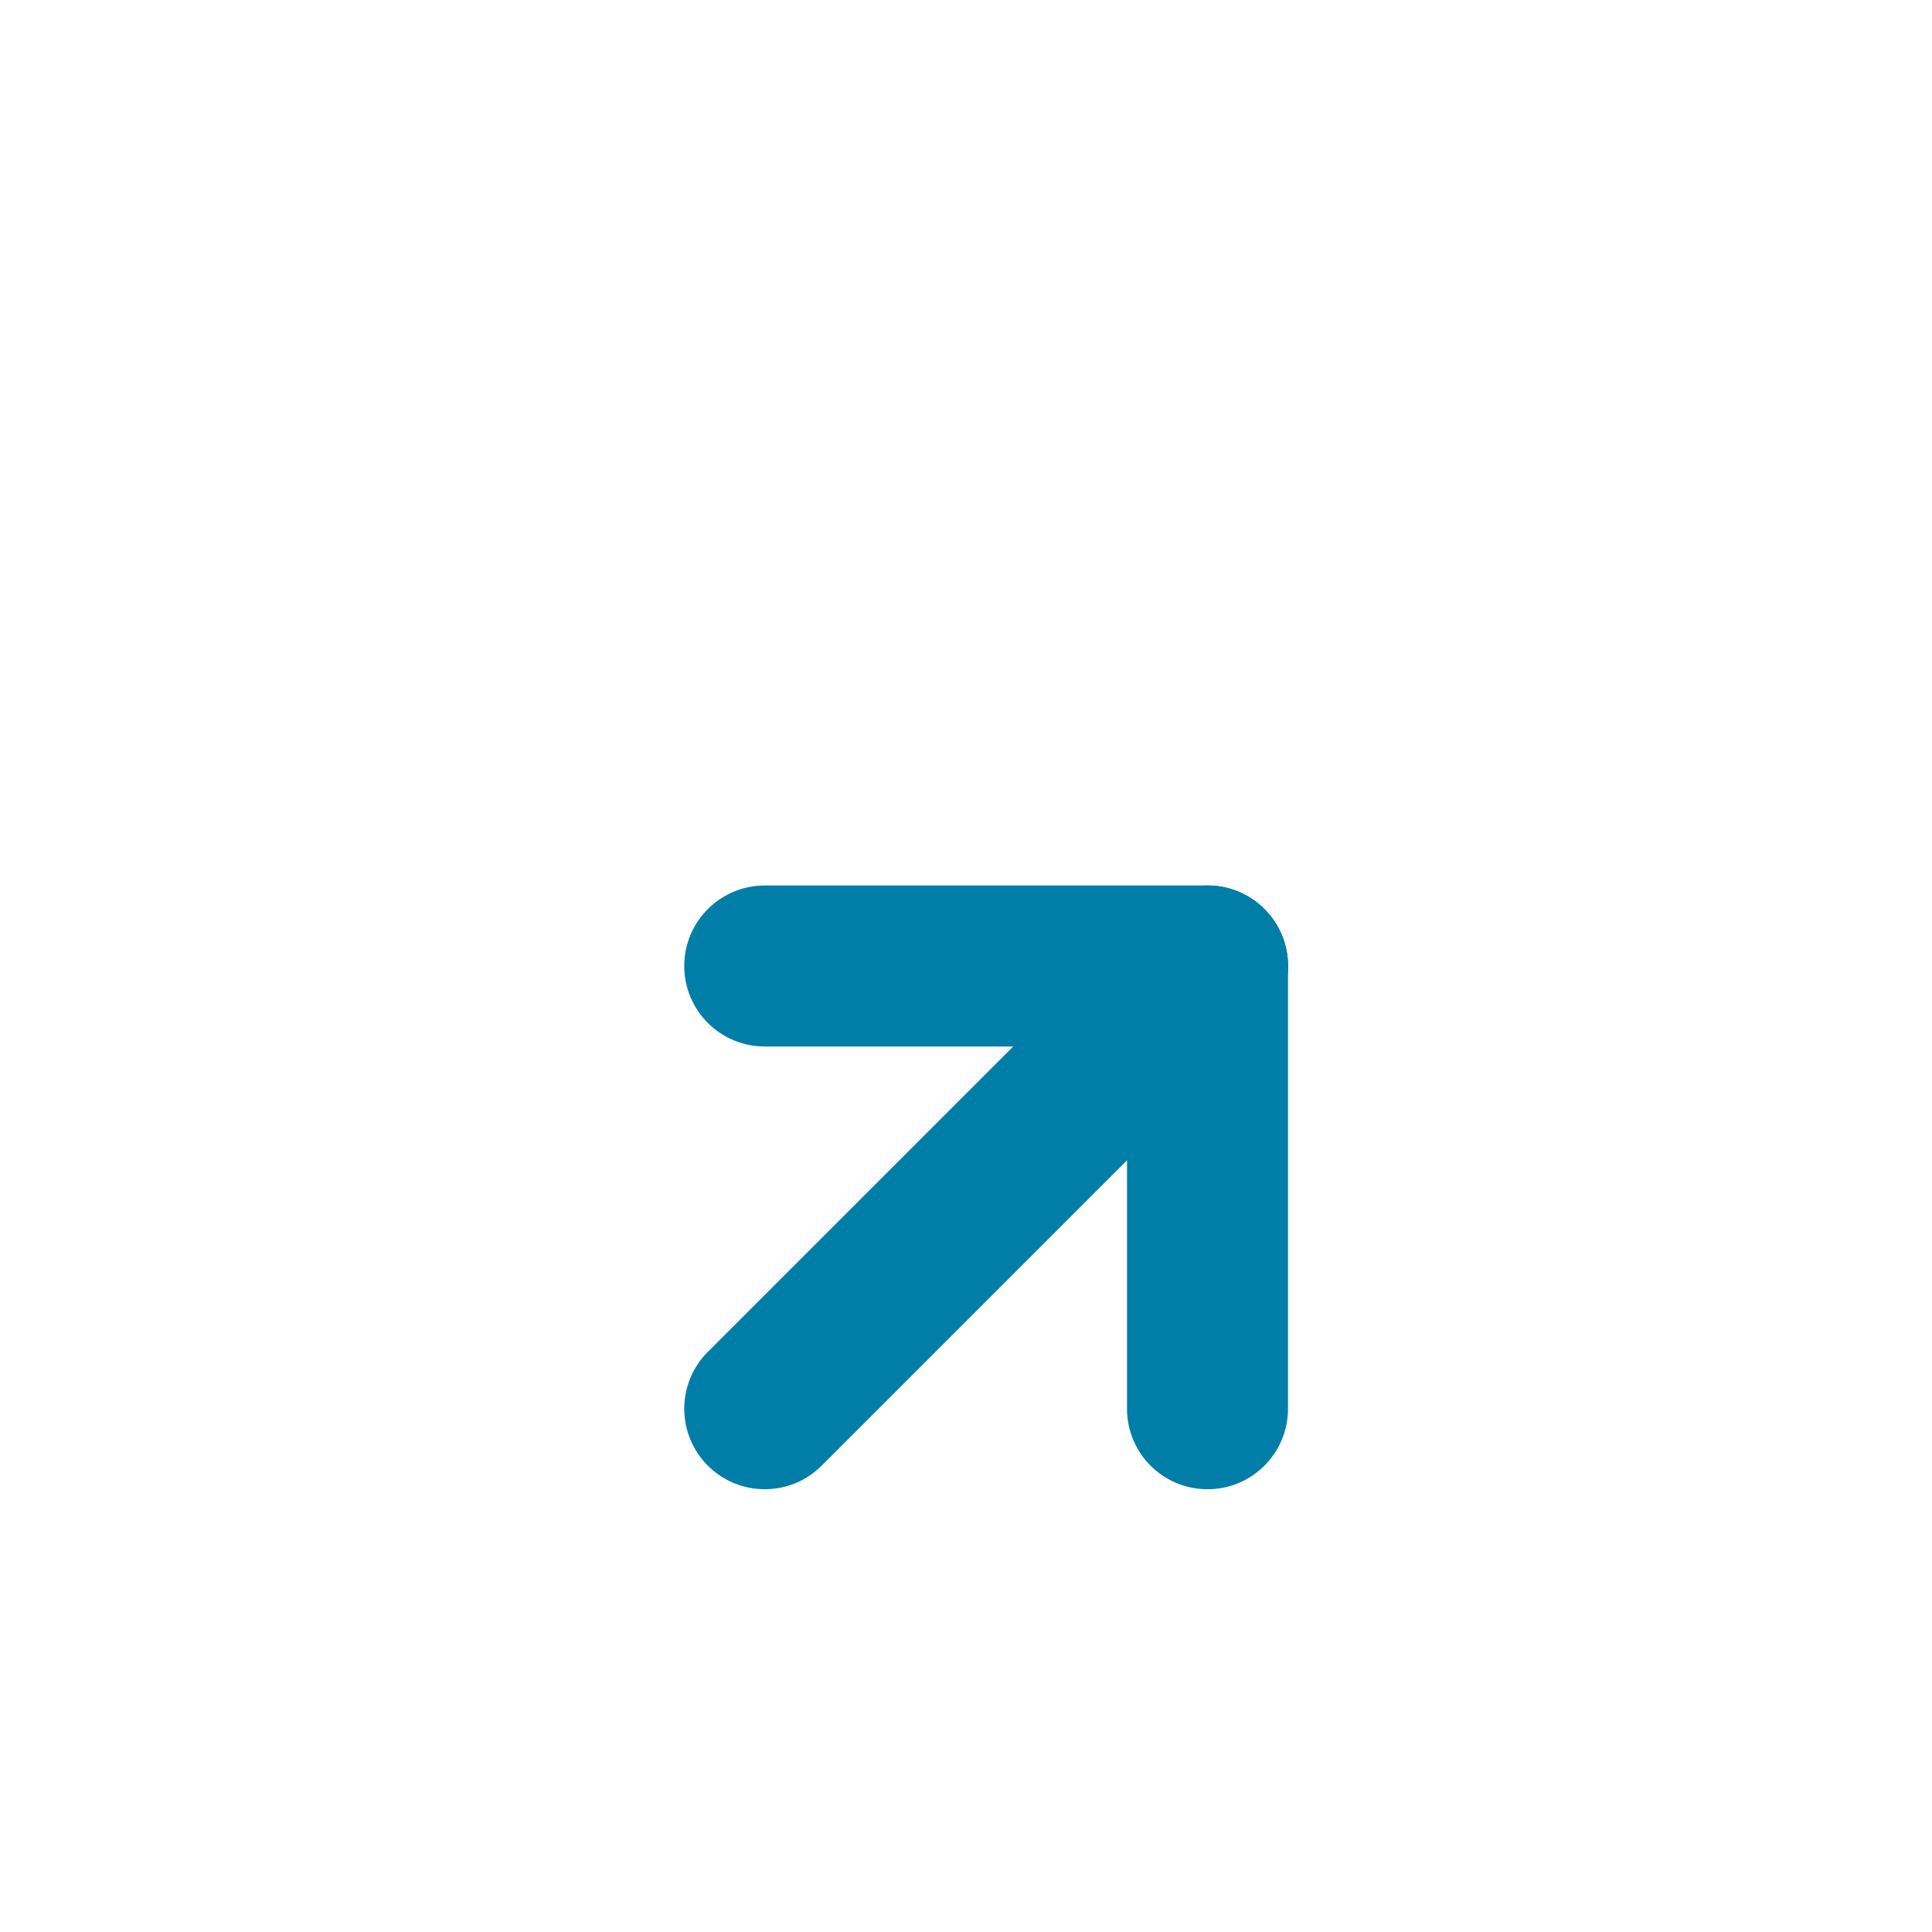
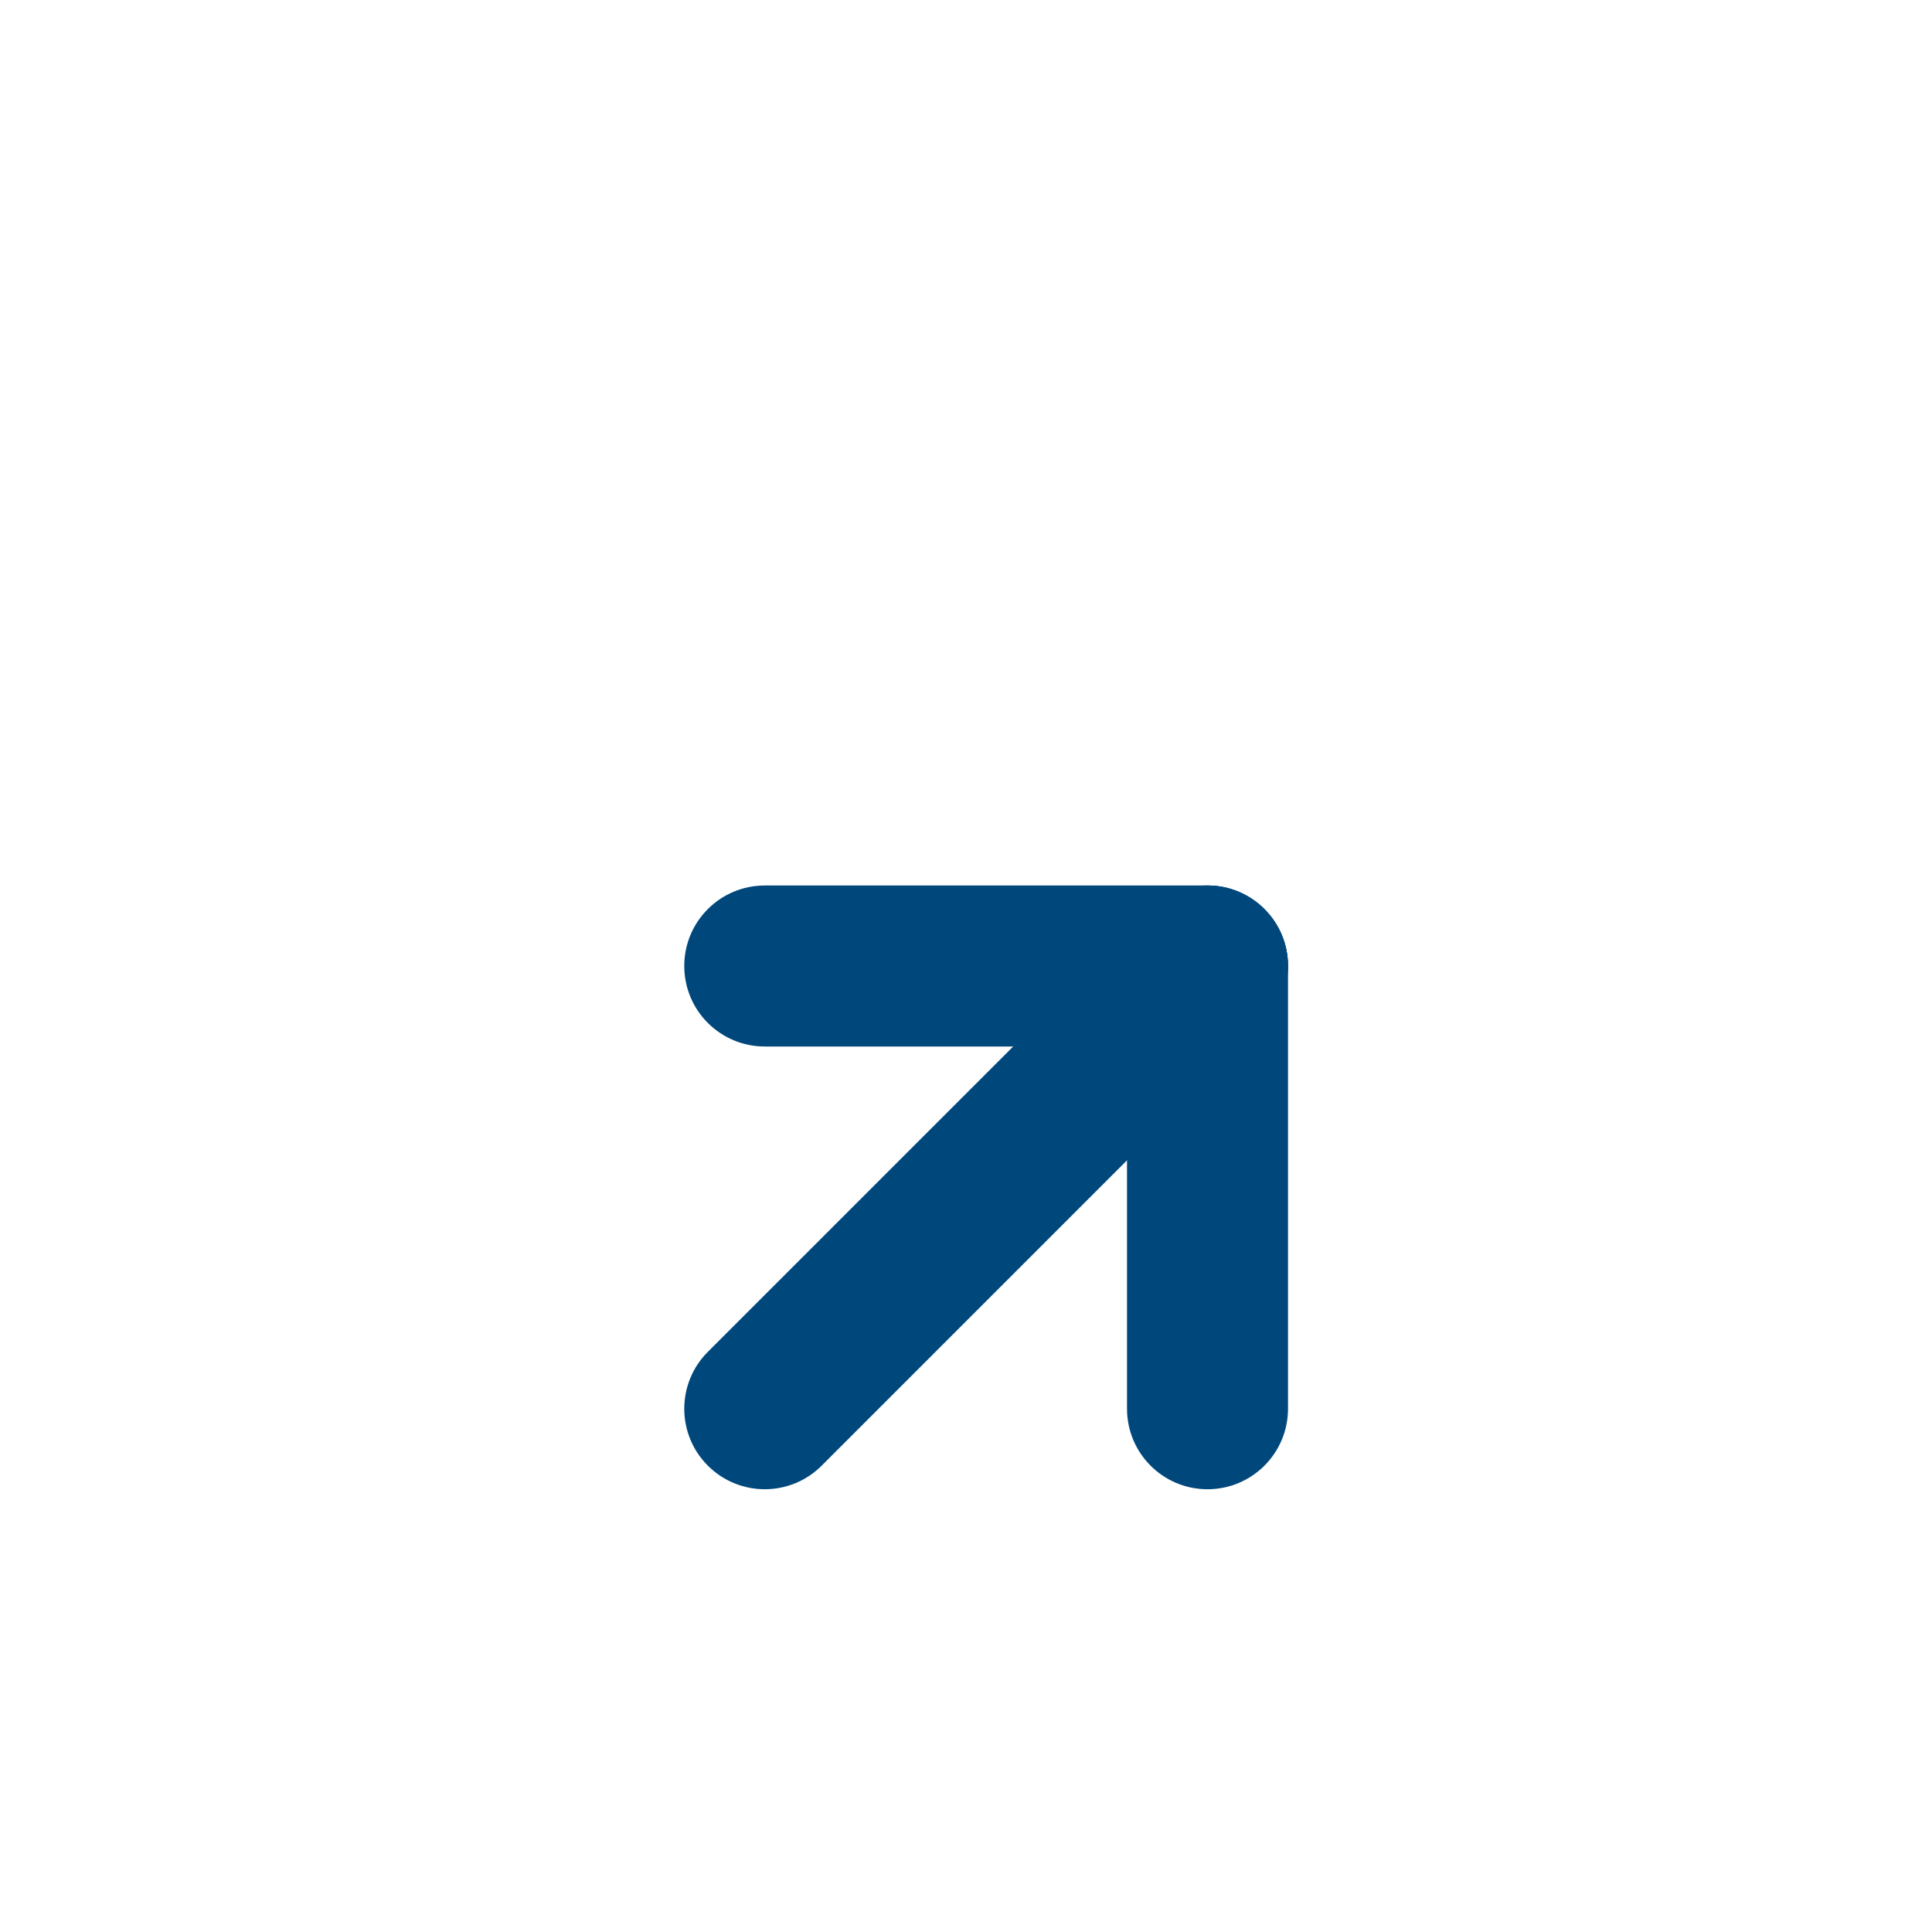
<svg xmlns="http://www.w3.org/2000/svg" width="48px" height="48px" viewBox="0 0 48 48" version="1.1">
  <g id="icon/branch/commit-arrow48-thick" stroke="none" stroke-width="1" fill="none" fill-rule="evenodd">
-     <g id="Group-5-Copy-4" transform="translate(16.94118, 22)" fill="#007EA8" fill-rule="nonzero">
+     <g id="Group-5-Copy-4" transform="translate(16.94118, 22)" fill="#00487c" fill-rule="nonzero">
      <path d="M11.645,0.586 C12.426,-0.195 13.692,-0.195 14.473,0.586 C15.254,1.367 15.254,2.633 14.473,3.414 L3.473,14.414 C2.692,15.195 1.426,15.195 0.645,14.414 C-0.136,13.633 -0.136,12.367 0.645,11.586 L11.645,0.586 Z" id="Shape" />
      <path d="M2.059,4 C0.954,4 0.059,3.105 0.059,2 C0.059,0.895 0.954,4.4408921e-16 2.059,4.4408921e-16 L13.059,0 C14.163,0 15.059,0.895 15.059,2 C15.059,3.105 14.163,4 13.059,4 L2.059,4 Z" id="Shape" />
      <path d="M15.059,13 C15.059,14.105 14.163,15 13.059,15 C11.954,15 11.059,14.105 11.059,13 L11.059,2 C11.059,0.895 11.954,-9.12603326e-14 13.059,0 C14.163,9.13713549e-14 15.059,0.895 15.059,2 L15.059,13 Z" id="Shape" />
    </g>
  </g>
</svg>
